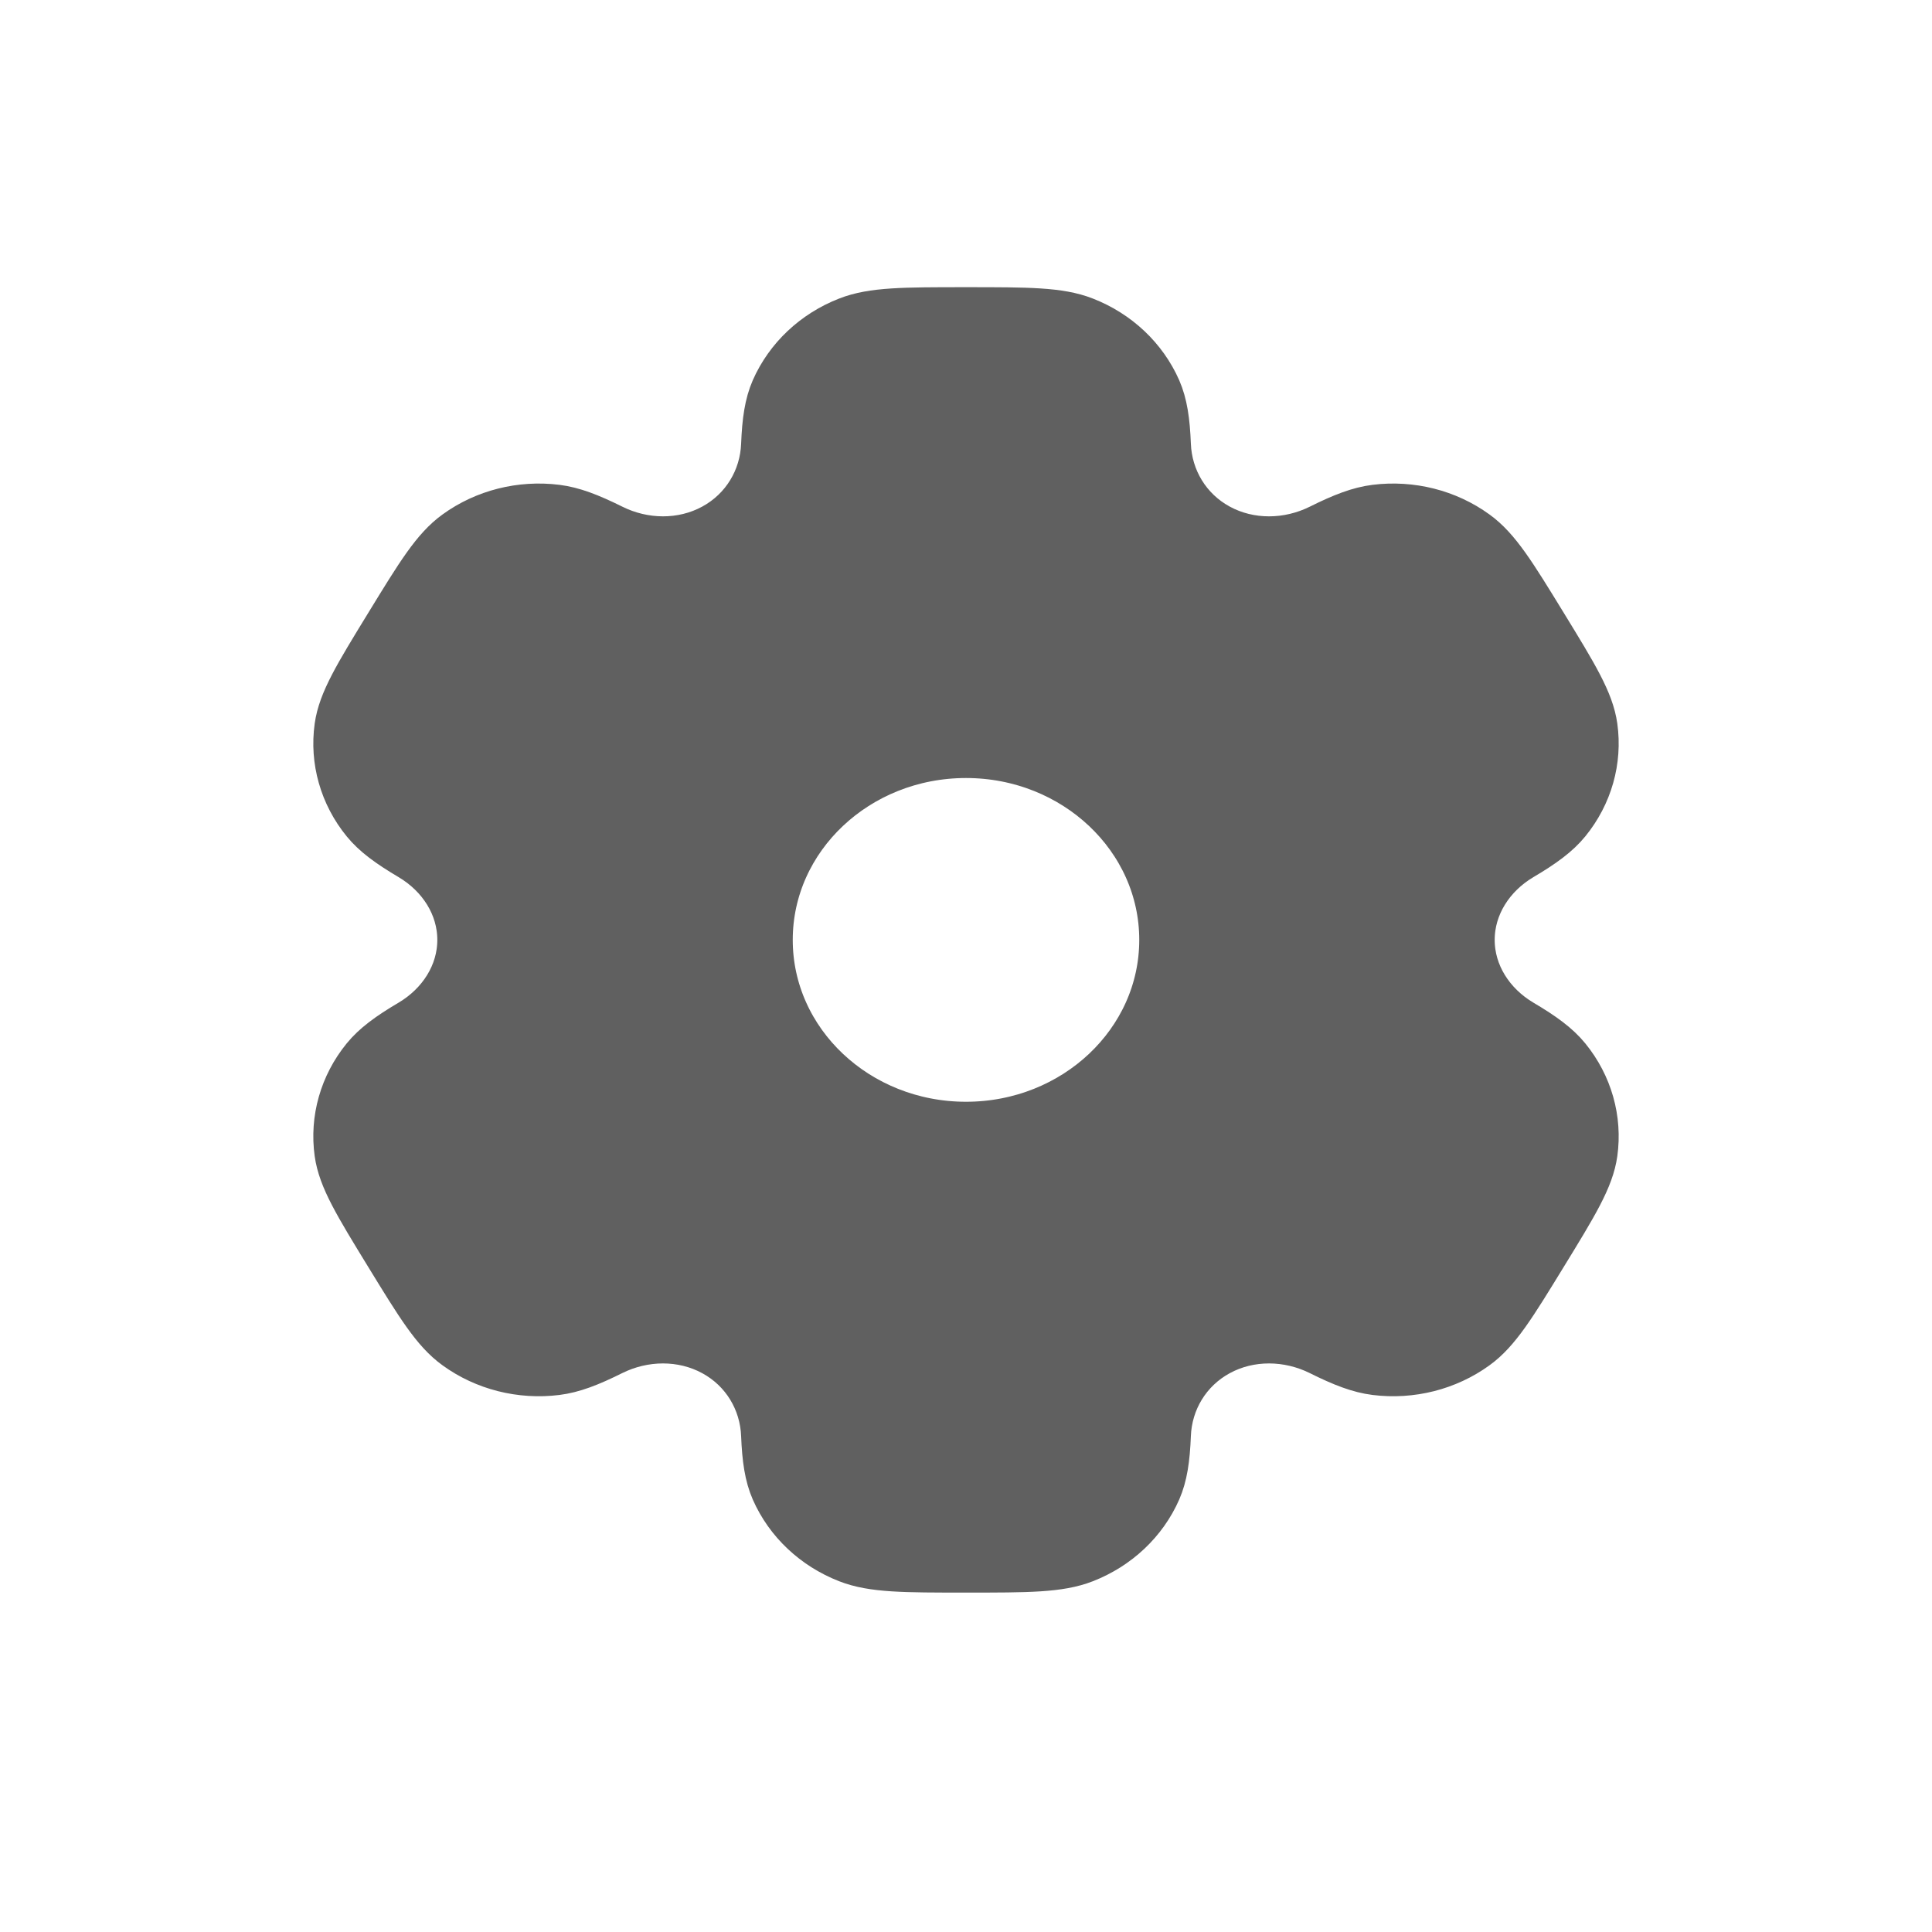
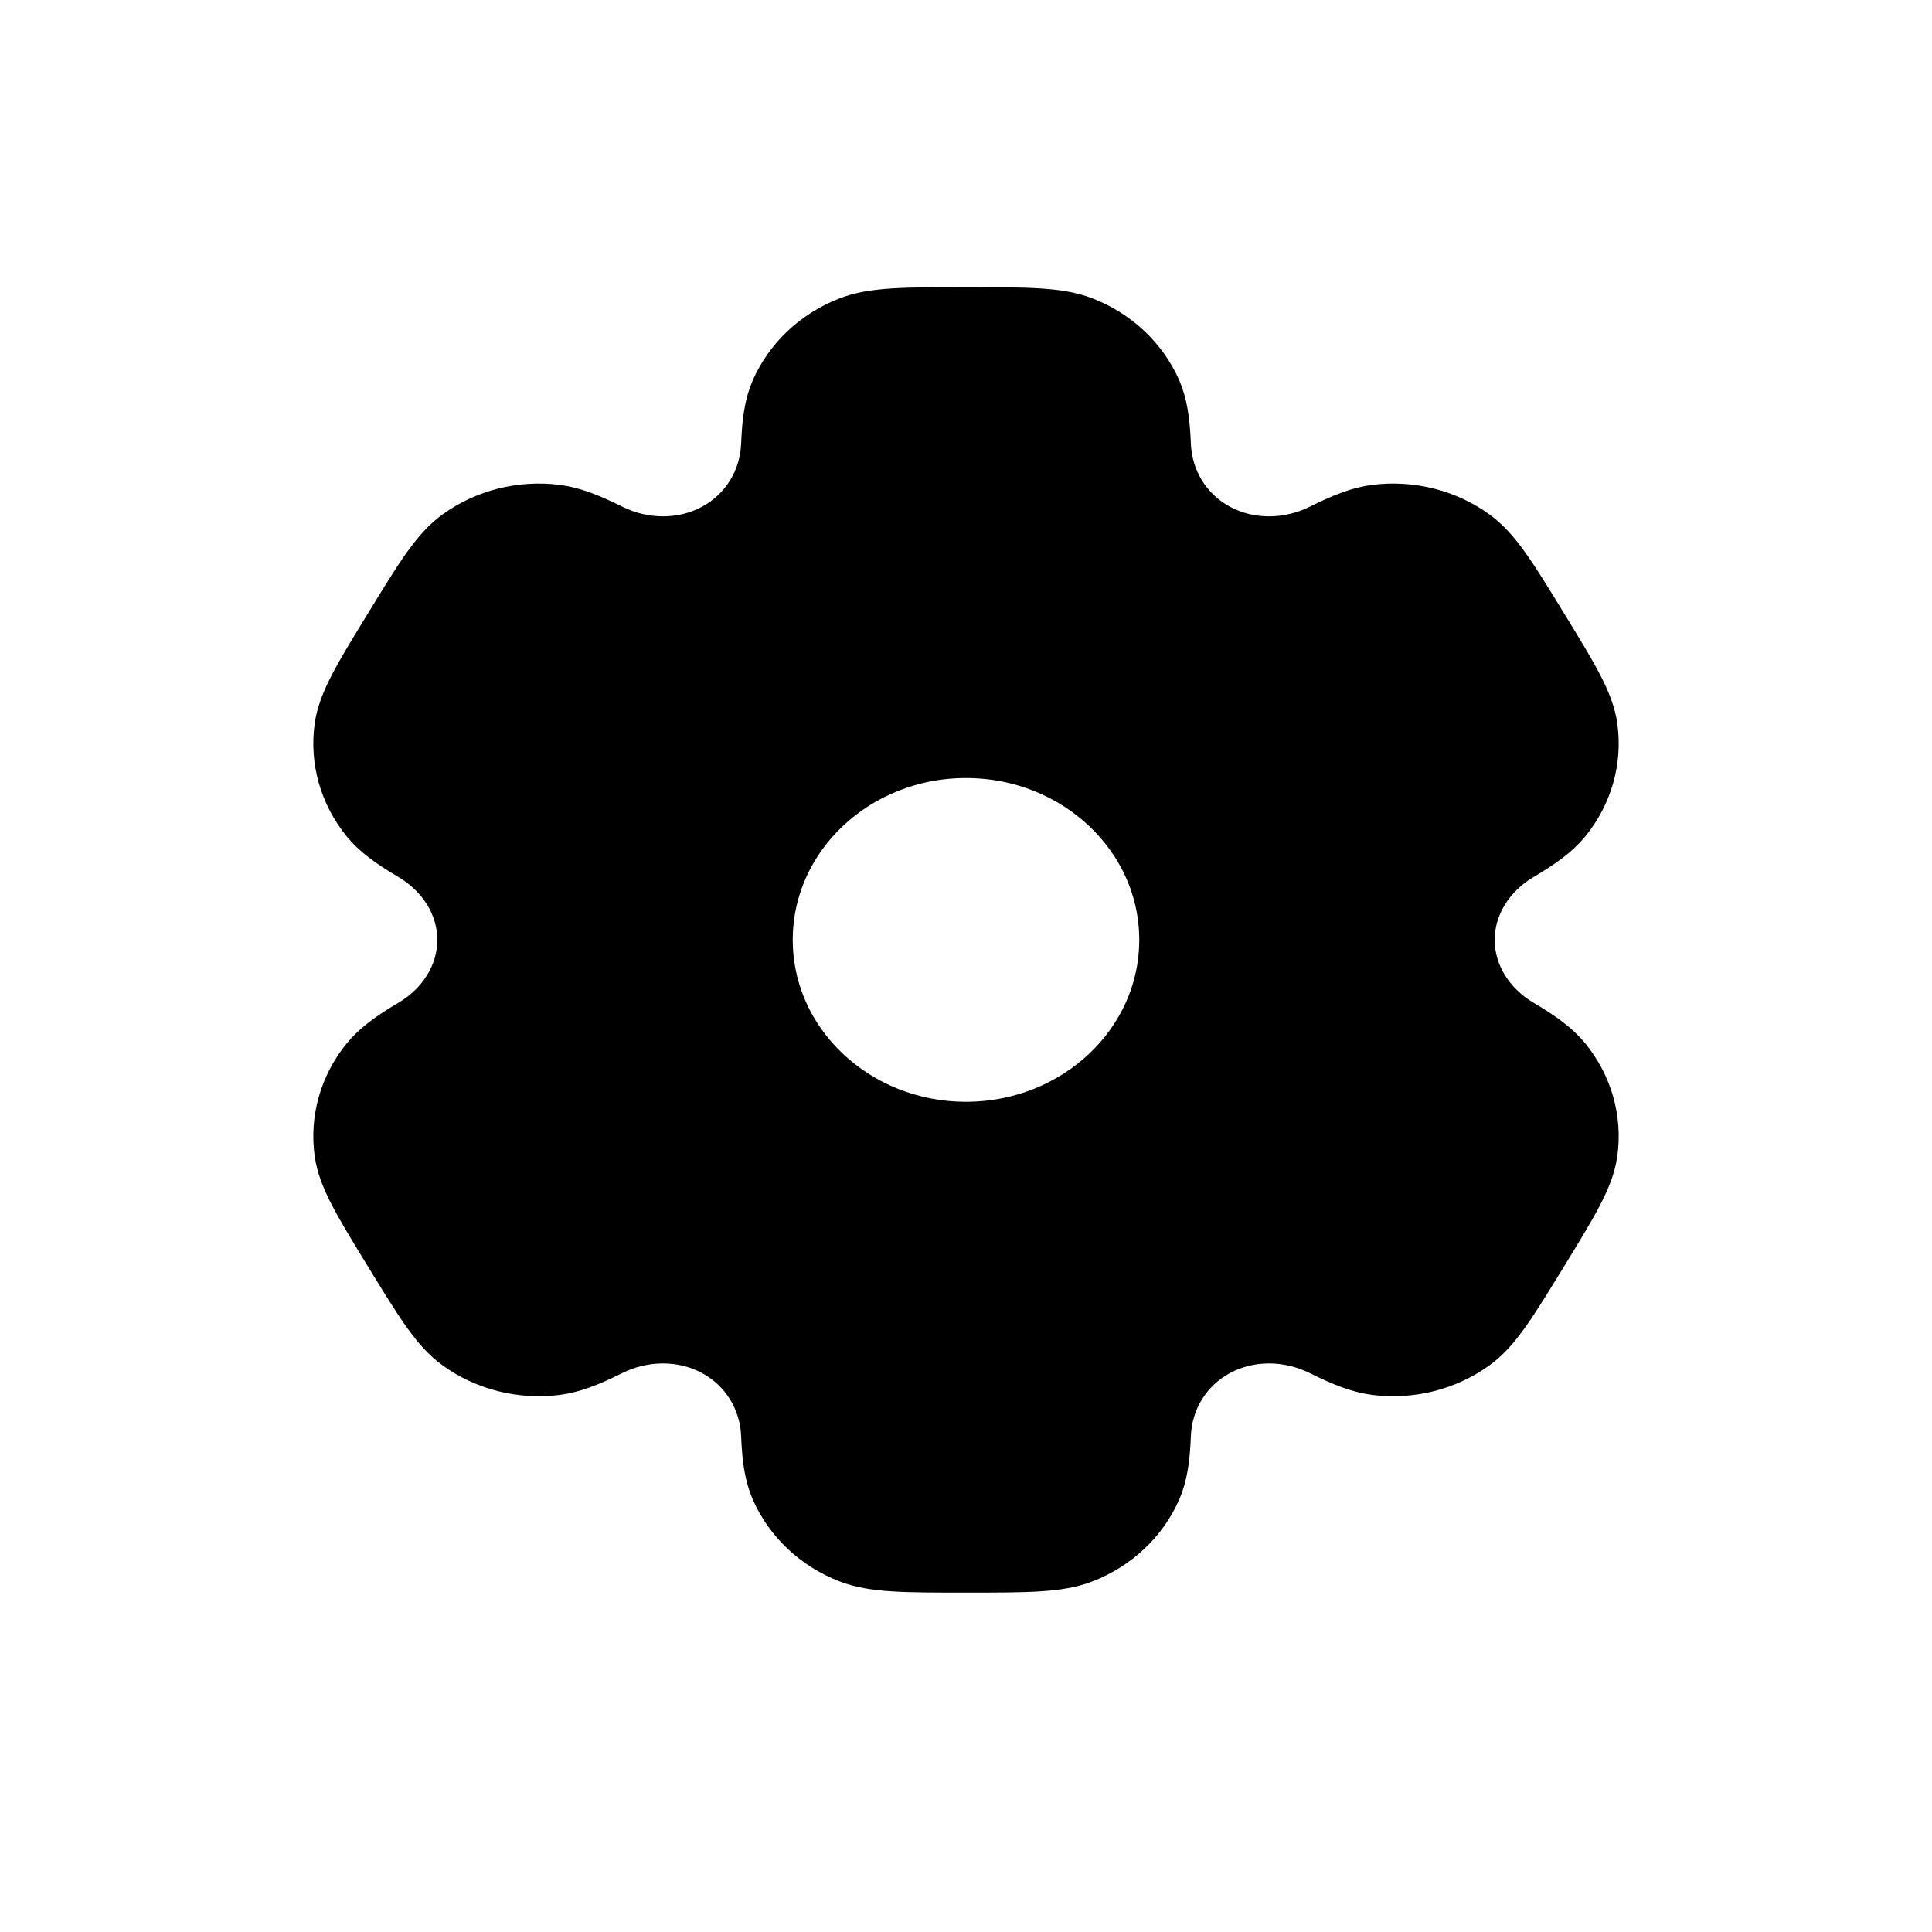
<svg xmlns="http://www.w3.org/2000/svg" width="36" height="36" viewBox="0 0 36 37" fill="none">
-   <path fill-rule="evenodd" clip-rule="evenodd" d="M20.247 6.183C19.779 6 19.186 6 18 6C16.814 6 16.221 6 15.753 6.183C15.129 6.426 14.634 6.894 14.375 7.482C14.258 7.75 14.211 8.062 14.193 8.518C14.167 9.187 13.803 9.806 13.188 10.141C12.572 10.476 11.821 10.463 11.194 10.15C10.766 9.938 10.456 9.819 10.151 9.781C9.481 9.698 8.804 9.869 8.269 10.257C7.867 10.547 7.571 11.031 6.978 12C6.385 12.968 6.088 13.453 6.022 13.926C5.934 14.557 6.115 15.195 6.526 15.7C6.714 15.931 6.977 16.124 7.387 16.367C7.988 16.723 8.375 17.33 8.375 18C8.375 18.67 7.988 19.277 7.387 19.633C6.977 19.875 6.714 20.069 6.526 20.3C6.115 20.805 5.934 21.443 6.022 22.074C6.088 22.547 6.384 23.032 6.977 24C7.57 24.968 7.867 25.453 8.269 25.743C8.804 26.131 9.481 26.302 10.151 26.219C10.456 26.181 10.766 26.062 11.193 25.849C11.821 25.537 12.572 25.524 13.188 25.859C13.803 26.194 14.167 26.813 14.193 27.483C14.211 27.938 14.258 28.25 14.375 28.518C14.634 29.107 15.129 29.574 15.753 29.817C16.221 30 16.814 30 18 30C19.186 30 19.779 30 20.247 29.817C20.871 29.574 21.366 29.107 21.625 28.518C21.742 28.25 21.789 27.938 21.807 27.482C21.833 26.813 22.197 26.194 22.812 25.859C23.427 25.524 24.179 25.537 24.807 25.849C25.234 26.062 25.544 26.181 25.849 26.219C26.519 26.302 27.195 26.131 27.731 25.743C28.133 25.453 28.429 24.968 29.022 24C29.616 23.032 29.912 22.547 29.978 22.074C30.066 21.443 29.885 20.805 29.474 20.3C29.286 20.069 29.023 19.875 28.613 19.633C28.012 19.277 27.625 18.67 27.625 18C27.625 17.33 28.012 16.723 28.613 16.367C29.023 16.125 29.286 15.931 29.474 15.7C29.885 15.195 30.066 14.557 29.978 13.926C29.912 13.453 29.616 12.968 29.023 12C28.43 11.032 28.133 10.547 27.731 10.257C27.196 9.869 26.519 9.698 25.849 9.781C25.544 9.819 25.234 9.938 24.807 10.151C24.179 10.463 23.428 10.476 22.812 10.141C22.197 9.806 21.833 9.187 21.807 8.518C21.789 8.062 21.742 7.75 21.625 7.482C21.366 6.894 20.871 6.426 20.247 6.183ZM18 21.6C20.109 21.6 21.818 19.988 21.818 18C21.818 16.012 20.109 14.4 18 14.4C15.891 14.4 14.182 16.012 14.182 18C14.182 19.988 15.891 21.6 18 21.6Z" fill="#606060" stroke="#606060" />
+   <path fill-rule="evenodd" clip-rule="evenodd" d="M20.247 6.183C19.779 6 19.186 6 18 6C16.814 6 16.221 6 15.753 6.183C15.129 6.426 14.634 6.894 14.375 7.482C14.258 7.75 14.211 8.062 14.193 8.518C14.167 9.187 13.803 9.806 13.188 10.141C12.572 10.476 11.821 10.463 11.194 10.15C10.766 9.938 10.456 9.819 10.151 9.781C9.481 9.698 8.804 9.869 8.269 10.257C7.867 10.547 7.571 11.031 6.978 12C6.385 12.968 6.088 13.453 6.022 13.926C5.934 14.557 6.115 15.195 6.526 15.7C6.714 15.931 6.977 16.124 7.387 16.367C7.988 16.723 8.375 17.33 8.375 18C8.375 18.67 7.988 19.277 7.387 19.633C6.977 19.875 6.714 20.069 6.526 20.3C6.115 20.805 5.934 21.443 6.022 22.074C6.088 22.547 6.384 23.032 6.977 24C7.57 24.968 7.867 25.453 8.269 25.743C8.804 26.131 9.481 26.302 10.151 26.219C10.456 26.181 10.766 26.062 11.193 25.849C11.821 25.537 12.572 25.524 13.188 25.859C13.803 26.194 14.167 26.813 14.193 27.483C14.211 27.938 14.258 28.25 14.375 28.518C14.634 29.107 15.129 29.574 15.753 29.817C16.221 30 16.814 30 18 30C19.186 30 19.779 30 20.247 29.817C20.871 29.574 21.366 29.107 21.625 28.518C21.742 28.25 21.789 27.938 21.807 27.482C21.833 26.813 22.197 26.194 22.812 25.859C23.427 25.524 24.179 25.537 24.807 25.849C25.234 26.062 25.544 26.181 25.849 26.219C26.519 26.302 27.195 26.131 27.731 25.743C28.133 25.453 28.429 24.968 29.022 24C29.616 23.032 29.912 22.547 29.978 22.074C30.066 21.443 29.885 20.805 29.474 20.3C29.286 20.069 29.023 19.875 28.613 19.633C28.012 19.277 27.625 18.67 27.625 18C27.625 17.33 28.012 16.723 28.613 16.367C29.023 16.125 29.286 15.931 29.474 15.7C29.885 15.195 30.066 14.557 29.978 13.926C29.912 13.453 29.616 12.968 29.023 12C28.43 11.032 28.133 10.547 27.731 10.257C27.196 9.869 26.519 9.698 25.849 9.781C25.544 9.819 25.234 9.938 24.807 10.151C24.179 10.463 23.428 10.476 22.812 10.141C22.197 9.806 21.833 9.187 21.807 8.518C21.789 8.062 21.742 7.75 21.625 7.482C21.366 6.894 20.871 6.426 20.247 6.183ZM18 21.6C20.109 21.6 21.818 19.988 21.818 18C21.818 16.012 20.109 14.4 18 14.4C15.891 14.4 14.182 16.012 14.182 18C14.182 19.988 15.891 21.6 18 21.6Z" fill="currentColor" stroke="currentColor" />
</svg>
